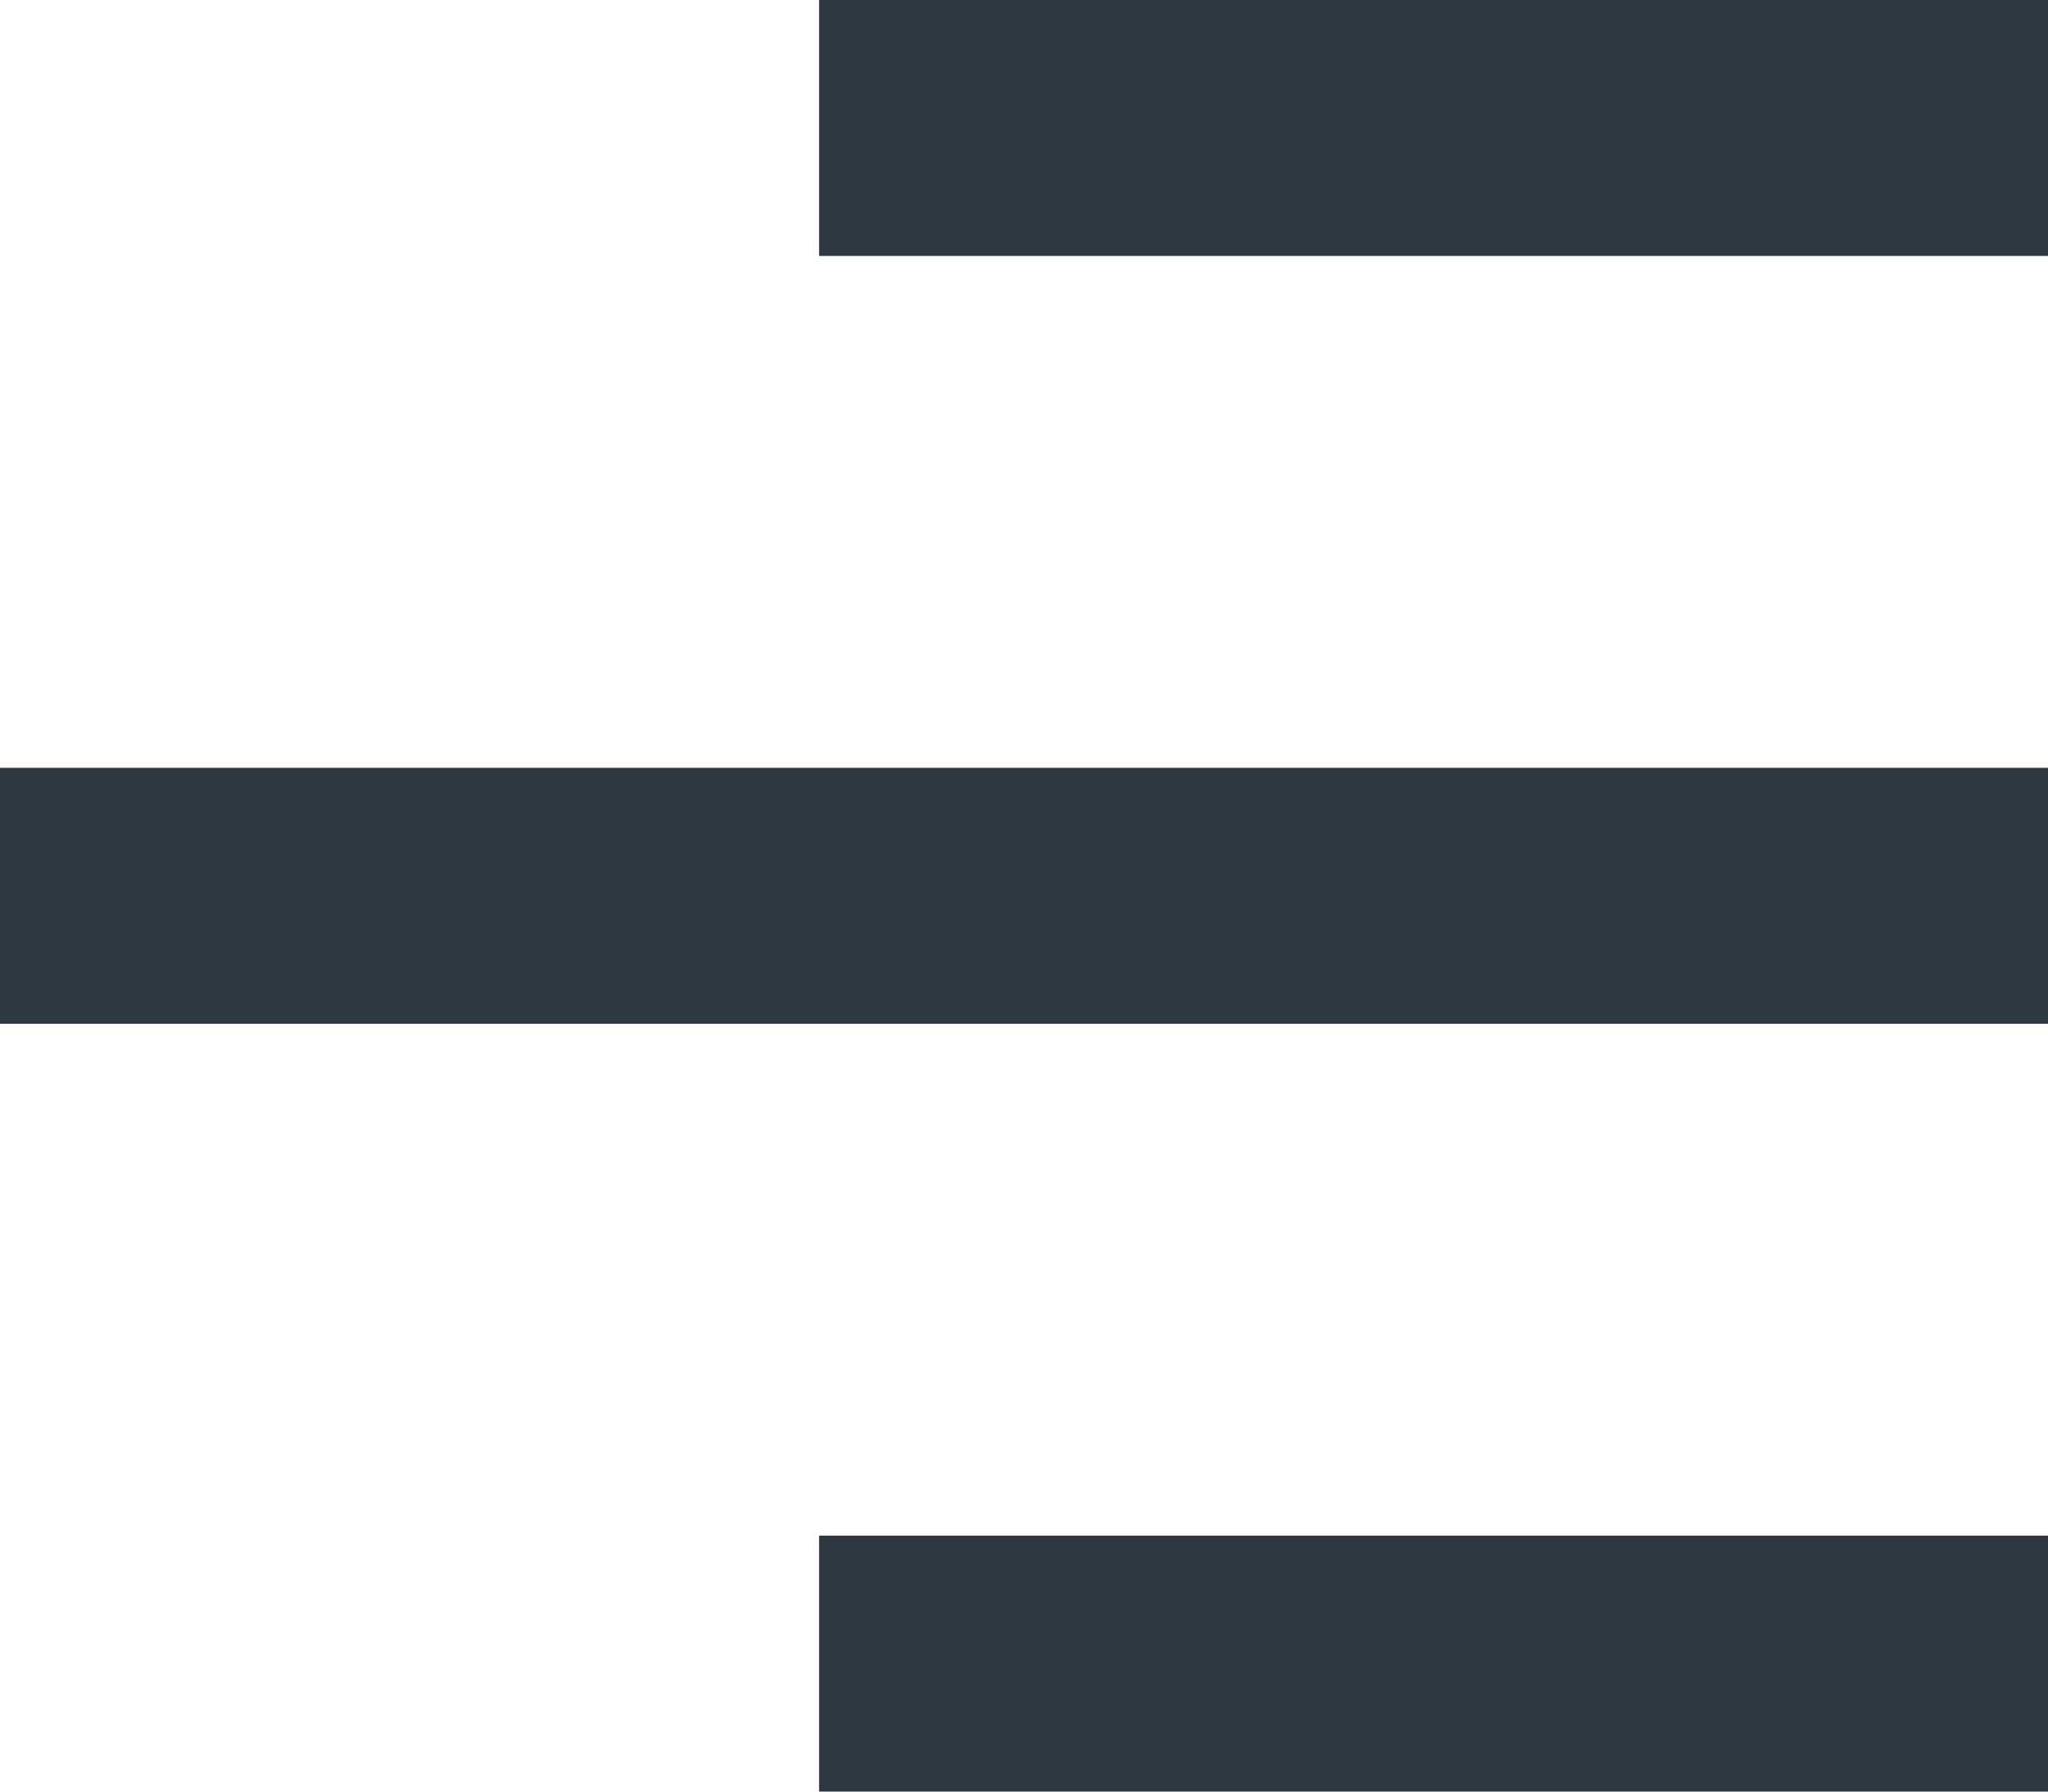
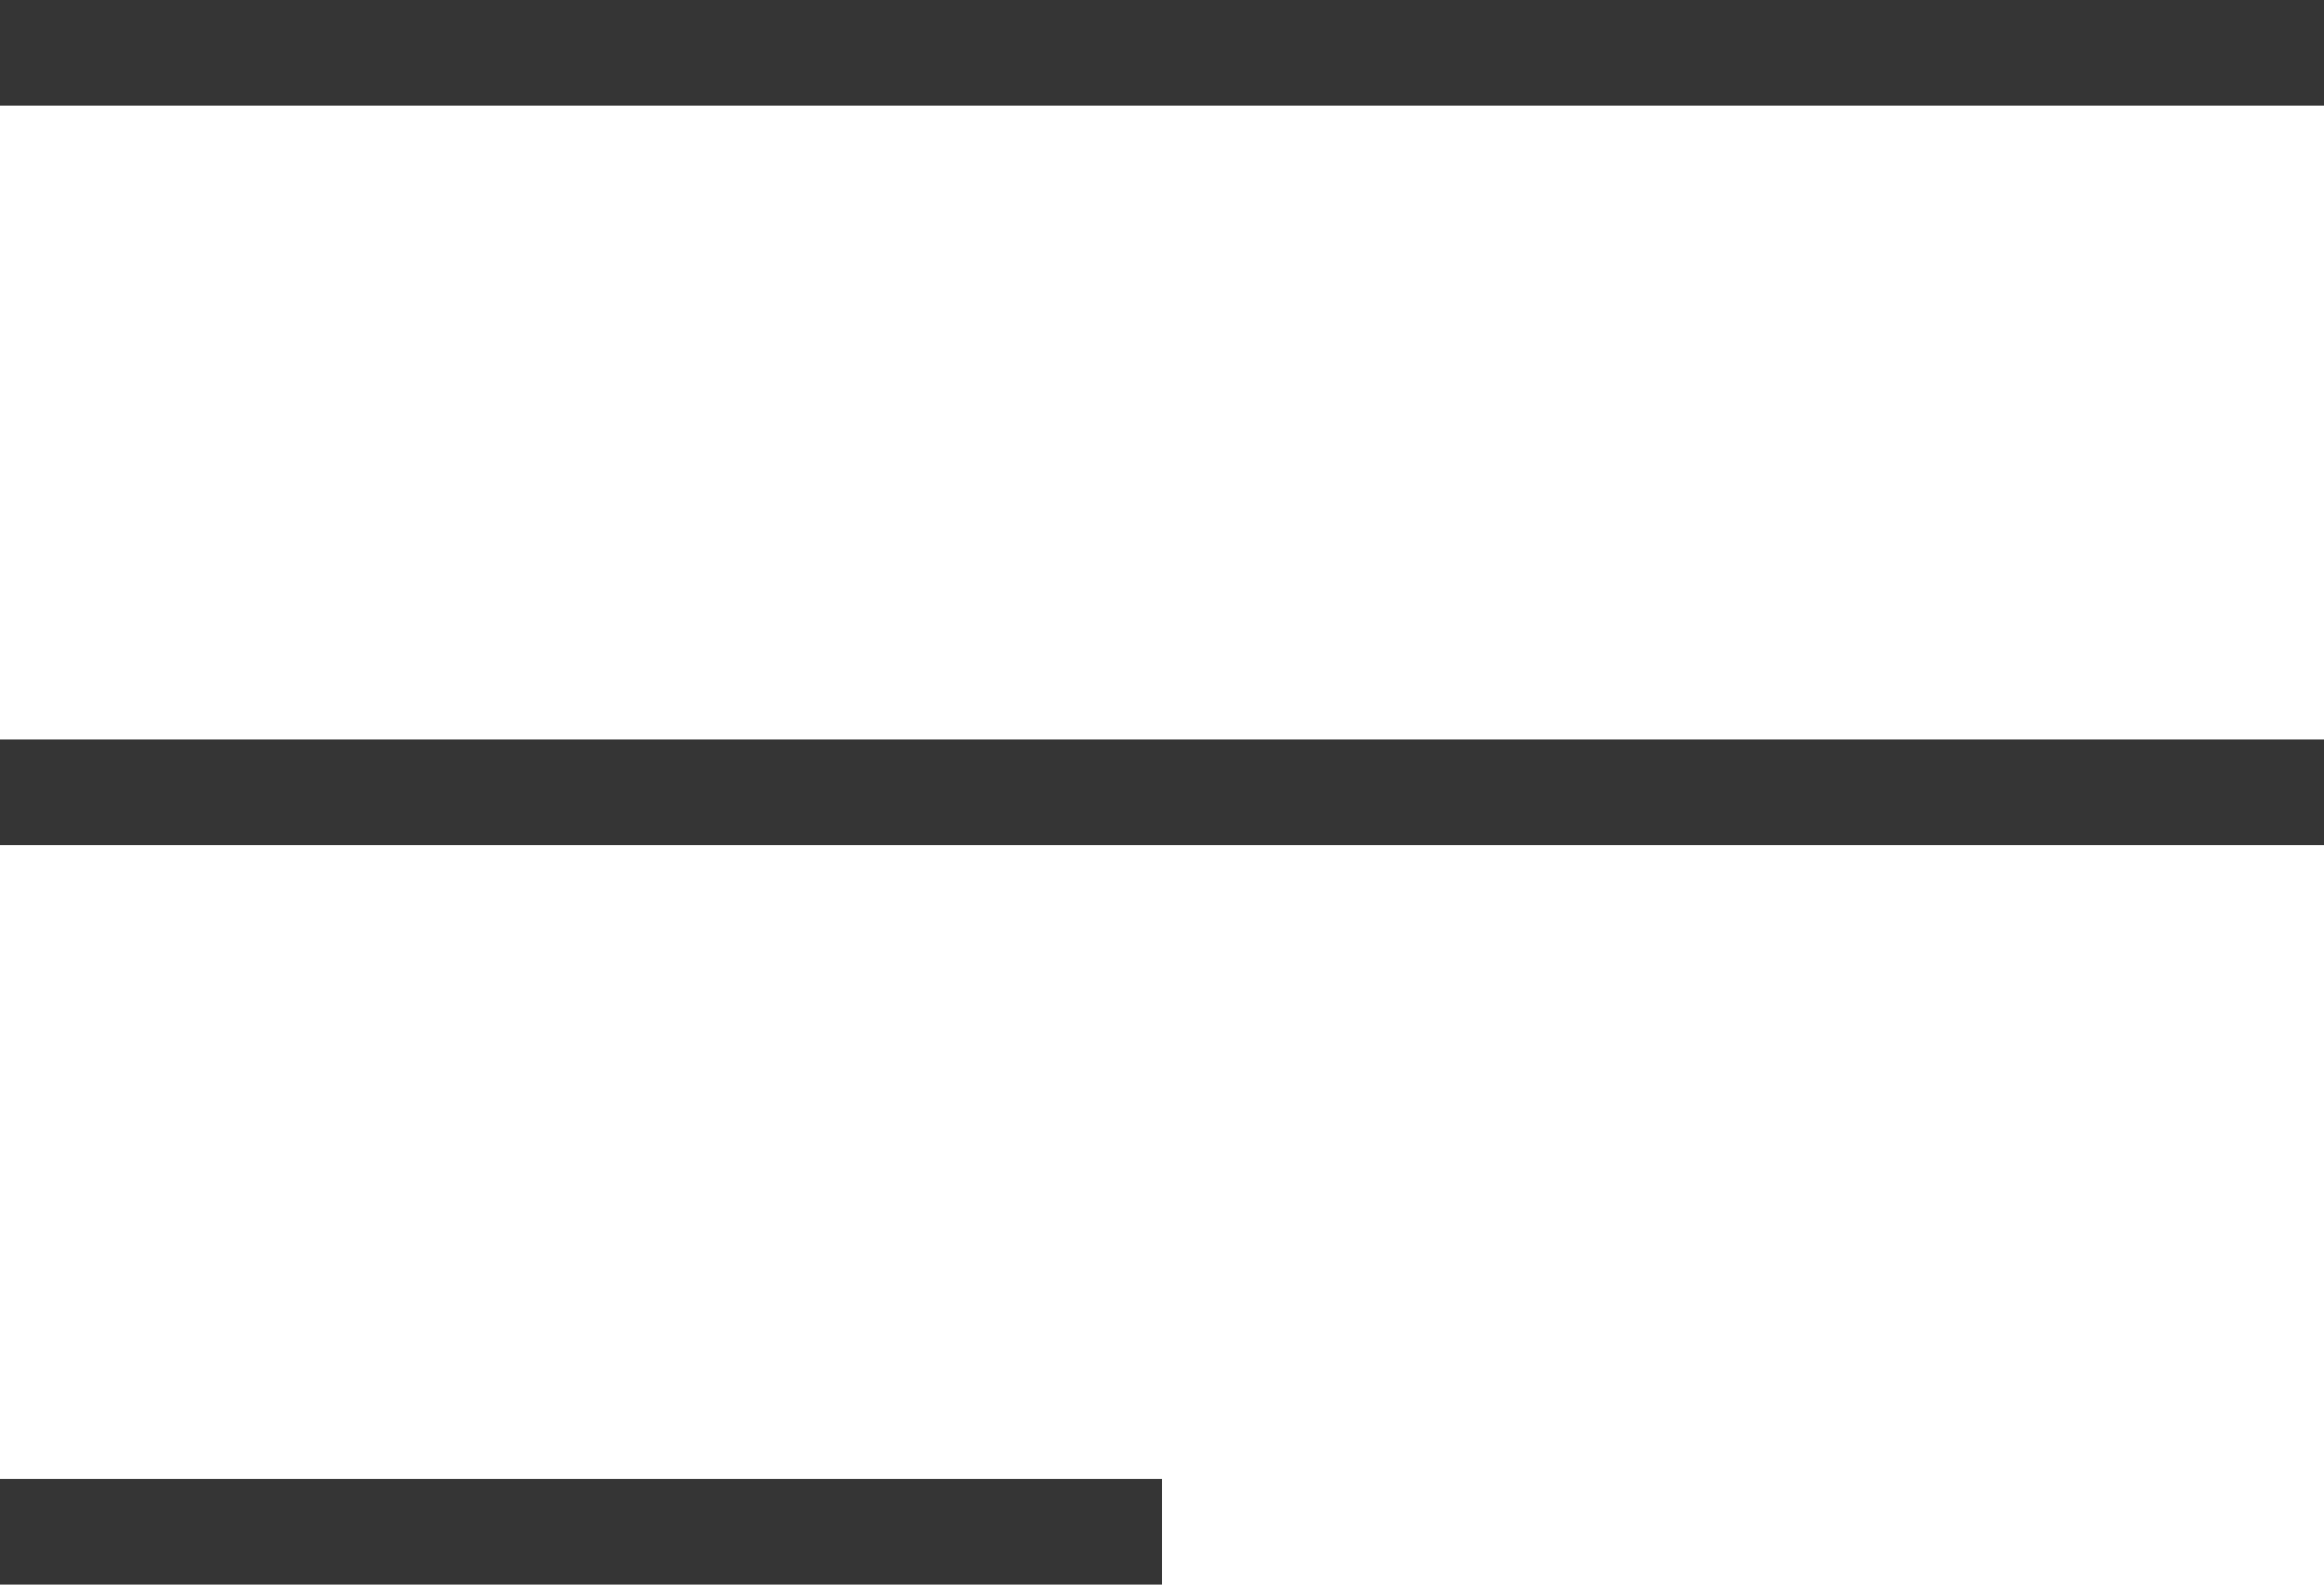
- <svg xmlns="http://www.w3.org/2000/svg" width="16px" height="14px" viewBox="0 0 16 14" version="1.1">
+ <svg xmlns="http://www.w3.org/2000/svg" width="44px" height="30px" viewBox="0 0 44 30" version="1.1">
  <defs />
  <g id="Page-1" stroke="none" stroke-width="1" fill="none" fill-rule="evenodd">
-     <g id="bars" transform="translate(0, 1)" stroke="#2E3842" stroke-width="2">
-       <path d="M6.399,0 L16,0" id="Shape" />
-       <path d="M0,6 L16,6" id="Shape" />
-       <path d="M6.399,12 L16,12" id="Shape" />
+     <g id="bars" fill="#353535">
+       <polygon id="Shape" points="20 0 0 0 0 2 44 2 44 0" />
+       <polygon id="Shape-Copy" points="20 14 0 14 0 16 44 16 44 14" />
+       <polygon id="Shape-Copy-2" points="10 28 0 28 0 30 22 30 22 28" />
    </g>
  </g>
</svg>
